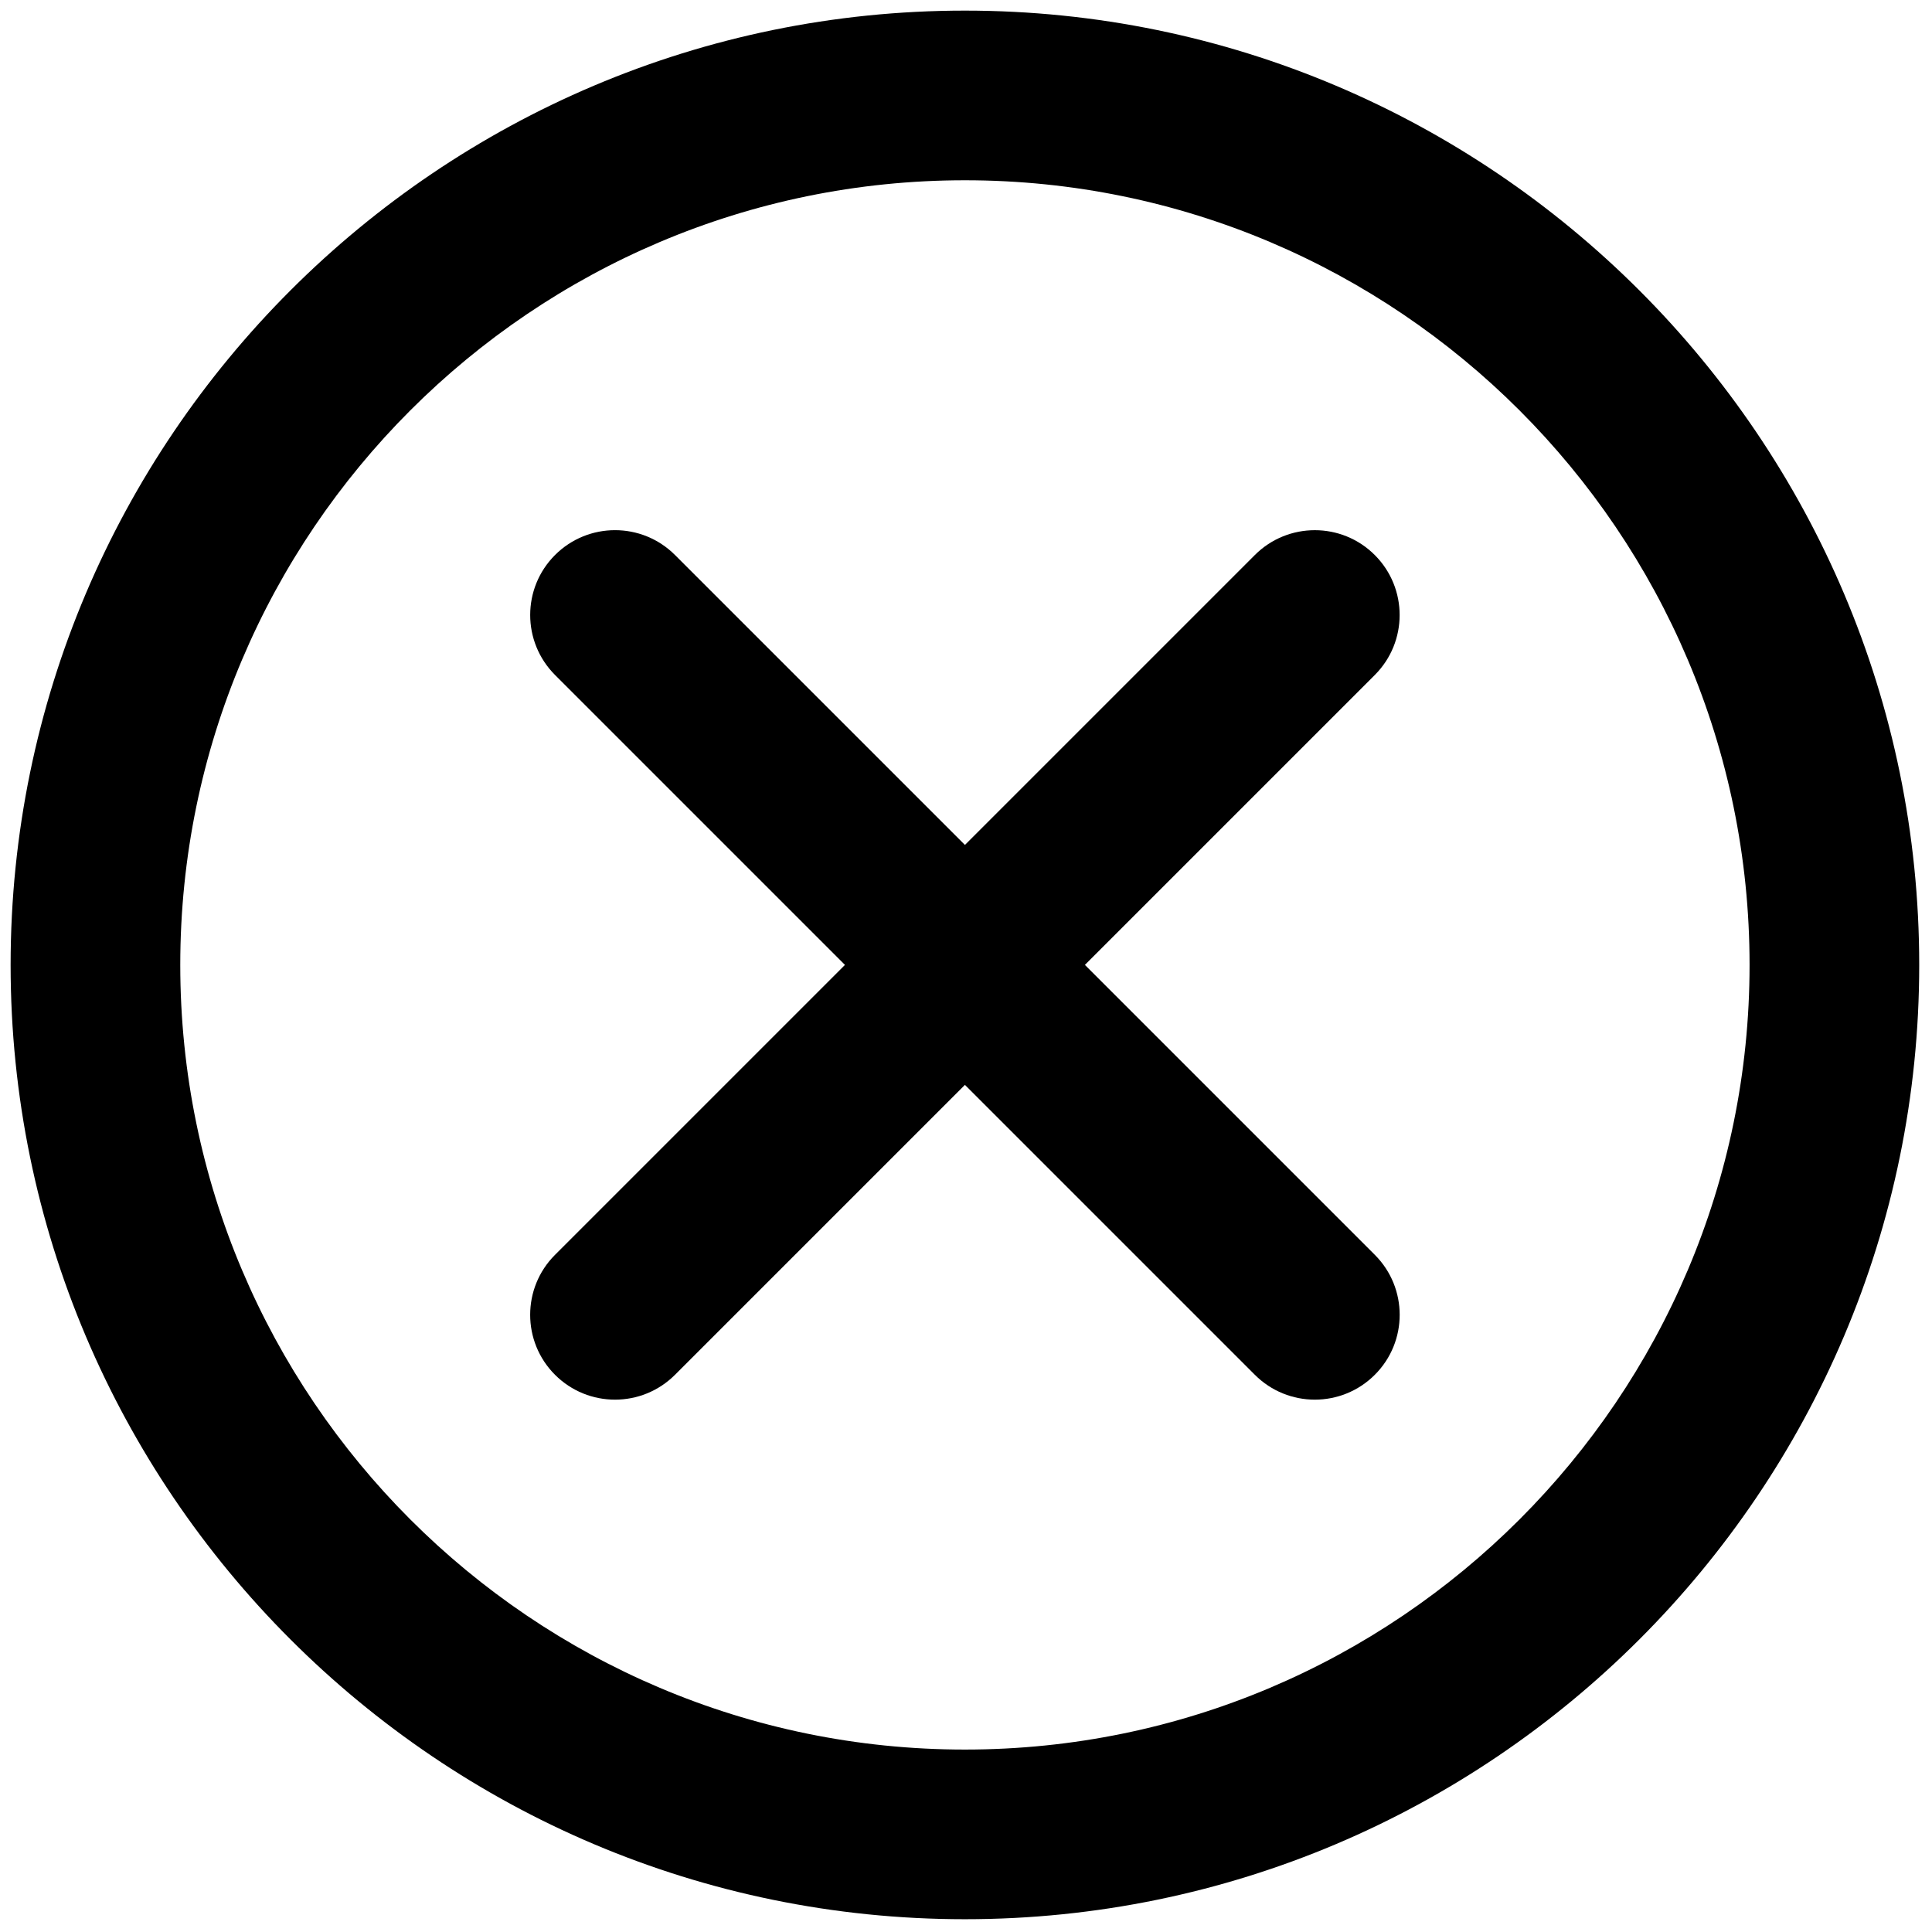
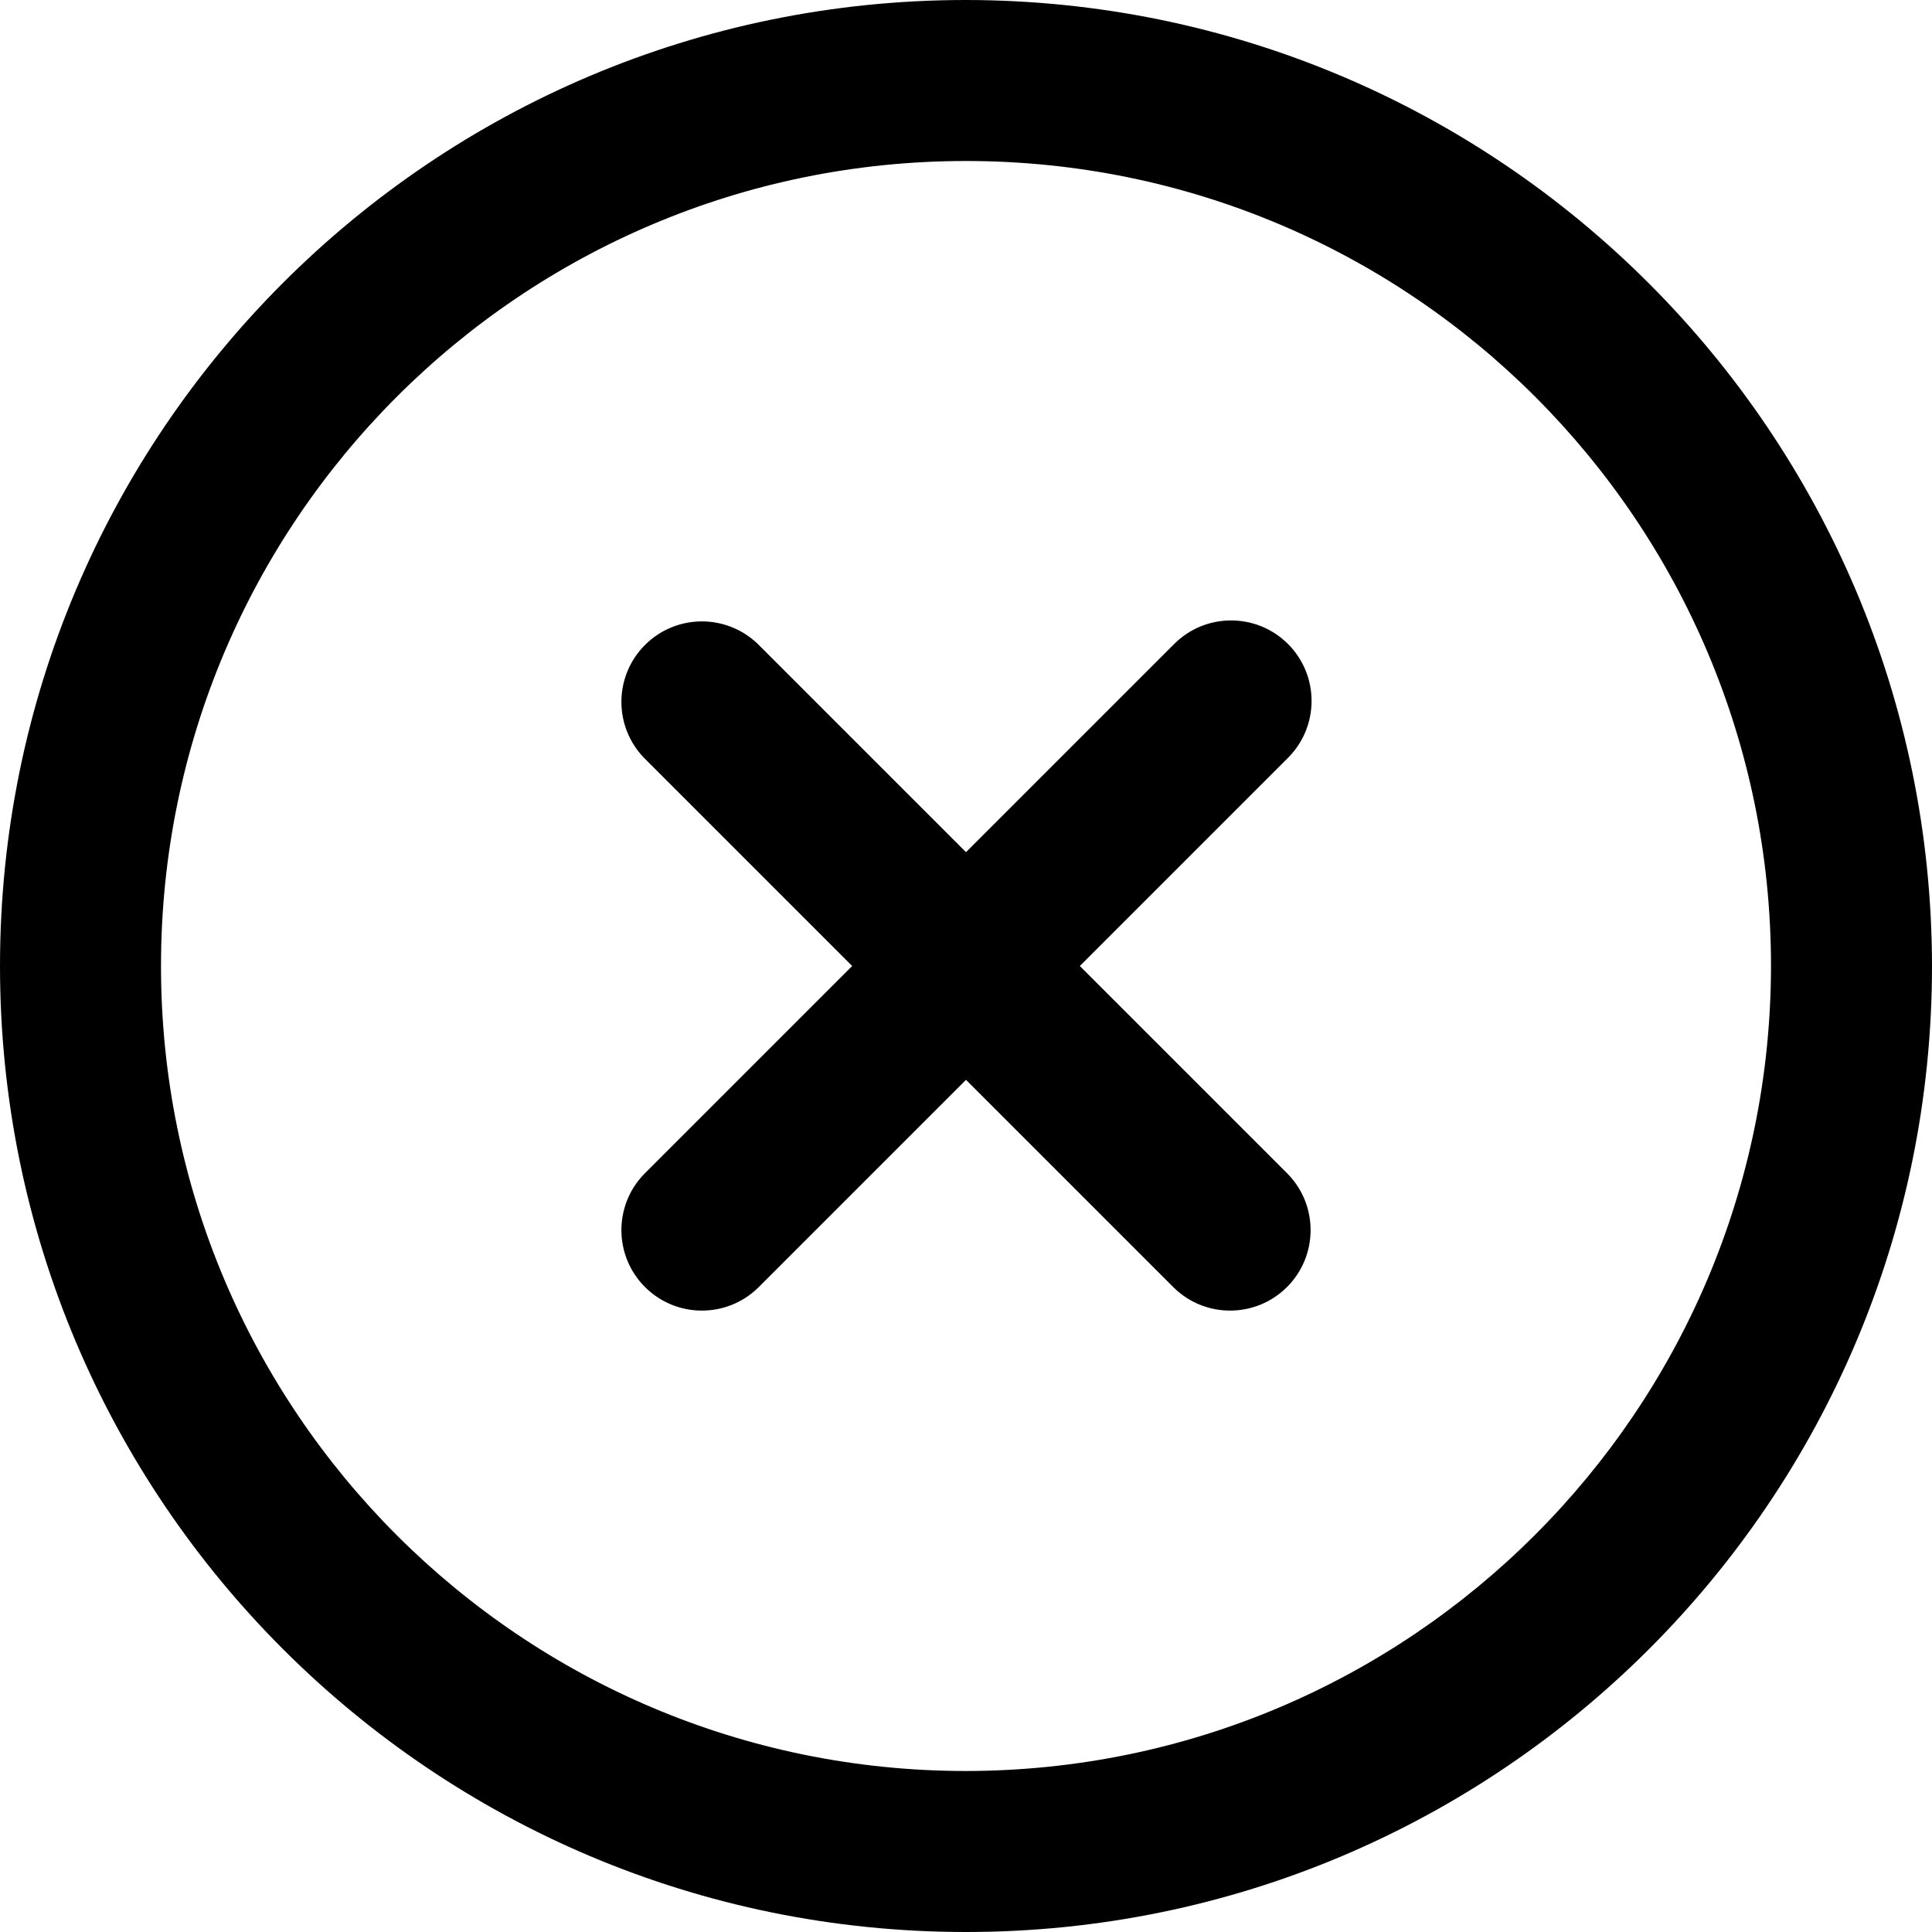
- <svg xmlns="http://www.w3.org/2000/svg" version="1.1" width="256" height="256" viewBox="0 0 256 256" xml:space="preserve">
-   <g style="stroke: none; stroke-width: 0; stroke-dasharray: none; stroke-linecap: butt; stroke-linejoin: miter; stroke-miterlimit: 10; fill: none; fill-rule: nonzero; opacity: 1;" transform="translate(1.406593 1.406593) scale(2.81 2.81)">
-     <path d="M 28.5 65.5 c -1.024 0 -2.047 -0.391 -2.829 -1.172 c -1.562 -1.562 -1.562 -4.095 0 -5.656 l 33 -33 c 1.561 -1.562 4.096 -1.562 5.656 0 c 1.563 1.563 1.563 4.095 0 5.657 l -33 33 C 30.547 65.109 29.524 65.5 28.5 65.5 z" style="stroke: none; stroke-width: 1; stroke-dasharray: none; stroke-linecap: butt; stroke-linejoin: miter; stroke-miterlimit: 10; fill: rgb(0,0,0); fill-rule: nonzero; opacity: 1;" transform=" matrix(1 0 0 1 0 0) " stroke-linecap="round" />
-     <path d="M 61.5 65.5 c -1.023 0 -2.048 -0.391 -2.828 -1.172 l -33 -33 c -1.562 -1.563 -1.562 -4.095 0 -5.657 c 1.563 -1.562 4.095 -1.562 5.657 0 l 33 33 c 1.563 1.562 1.563 4.095 0 5.656 C 63.548 65.109 62.523 65.5 61.5 65.5 z" style="stroke: none; stroke-width: 1; stroke-dasharray: none; stroke-linecap: butt; stroke-linejoin: miter; stroke-miterlimit: 10; fill: rgb(0,0,0); fill-rule: nonzero; opacity: 1;" transform=" matrix(1 0 0 1 0 0) " stroke-linecap="round" />
-     <path d="M 45 90 C 20.187 90 0 69.813 0 45 C 0 20.187 20.187 0 45 0 c 24.813 0 45 20.187 45 45 C 90 69.813 69.813 90 45 90 z M 45 8 C 24.598 8 8 24.598 8 45 c 0 20.402 16.598 37 37 37 c 20.402 0 37 -16.598 37 -37 C 82 24.598 65.402 8 45 8 z" style="stroke: none; stroke-width: 1; stroke-dasharray: none; stroke-linecap: butt; stroke-linejoin: miter; stroke-miterlimit: 10; fill: rgb(0,0,0); fill-rule: nonzero; opacity: 1;" transform=" matrix(1 0 0 1 0 0) " stroke-linecap="round" />
-   </g>
+ <svg xmlns="http://www.w3.org/2000/svg" id="Outline" viewBox="0 0 24 24" width="512" height="512">
+   <path d="M16,8a1,1,0,0,0-1.414,0L12,10.586,9.414,8A1,1,0,0,0,8,9.414L10.586,12,8,14.586A1,1,0,0,0,9.414,16L12,13.414,14.586,16A1,1,0,0,0,16,14.586L13.414,12,16,9.414A1,1,0,0,0,16,8Z" />
+   <path d="M12,0A12,12,0,1,0,24,12,12.013,12.013,0,0,0,12,0Zm0,22A10,10,0,1,1,22,12,10.011,10.011,0,0,1,12,22Z" />
</svg>
